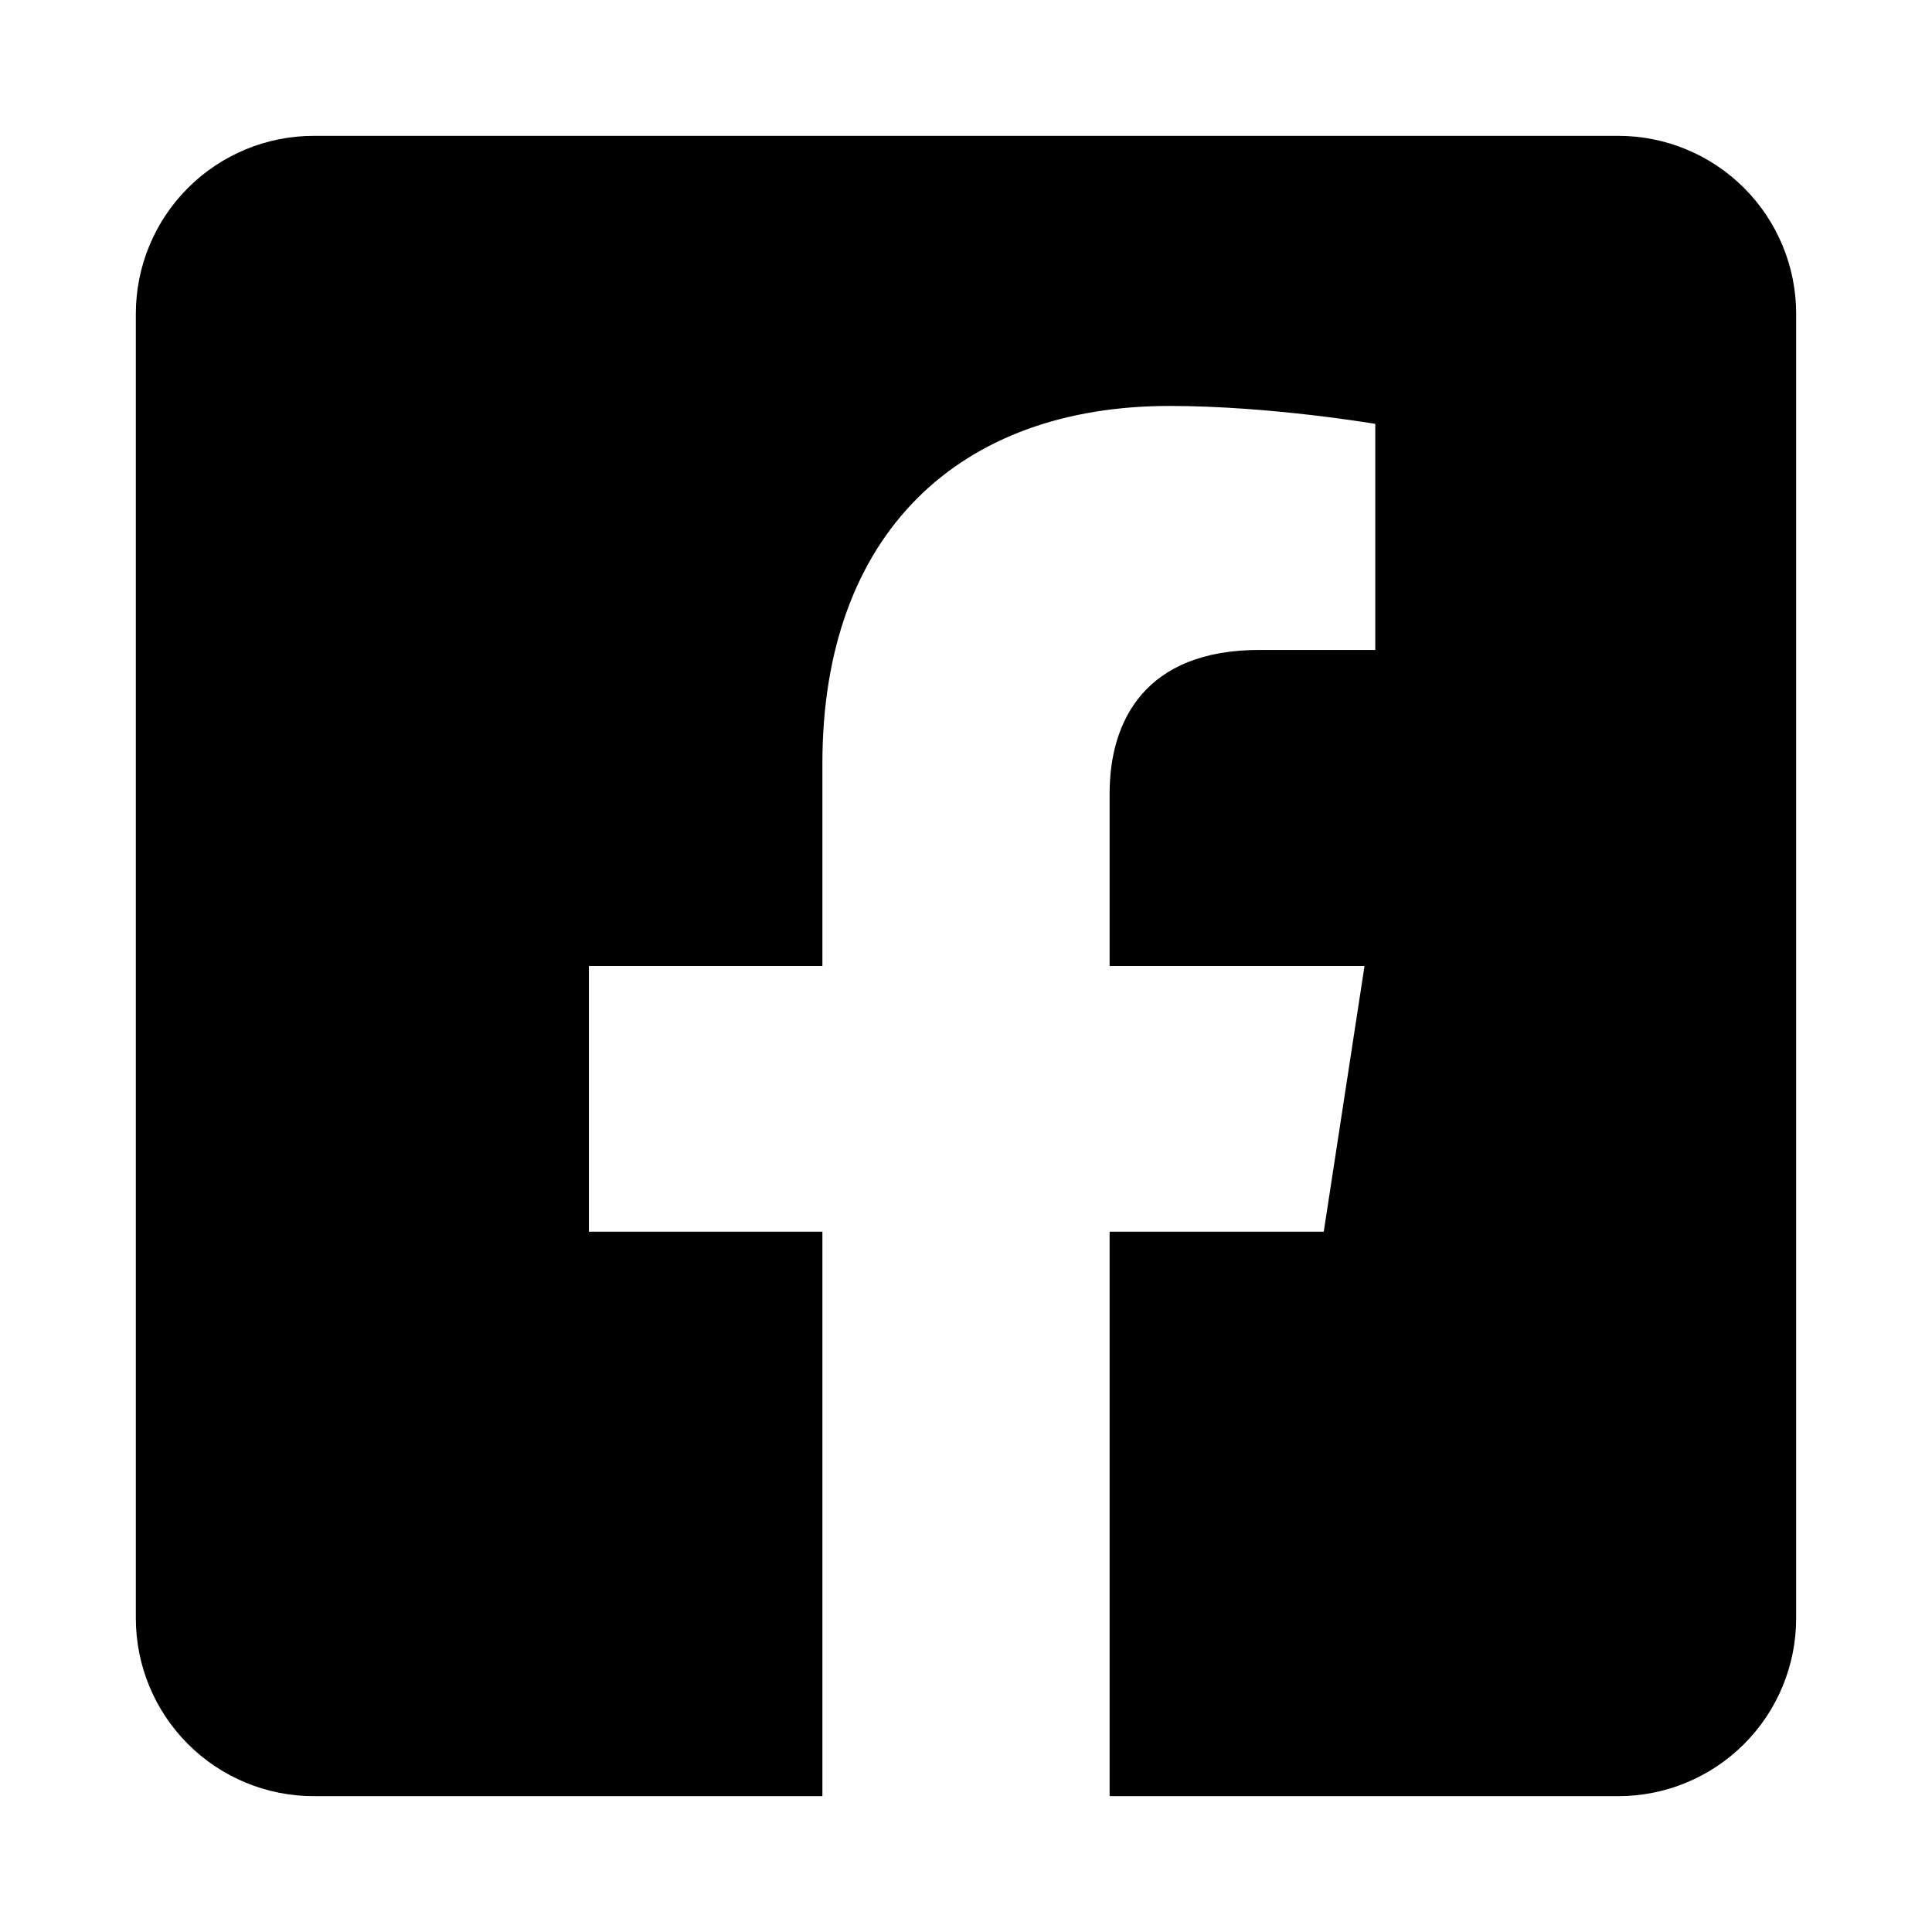
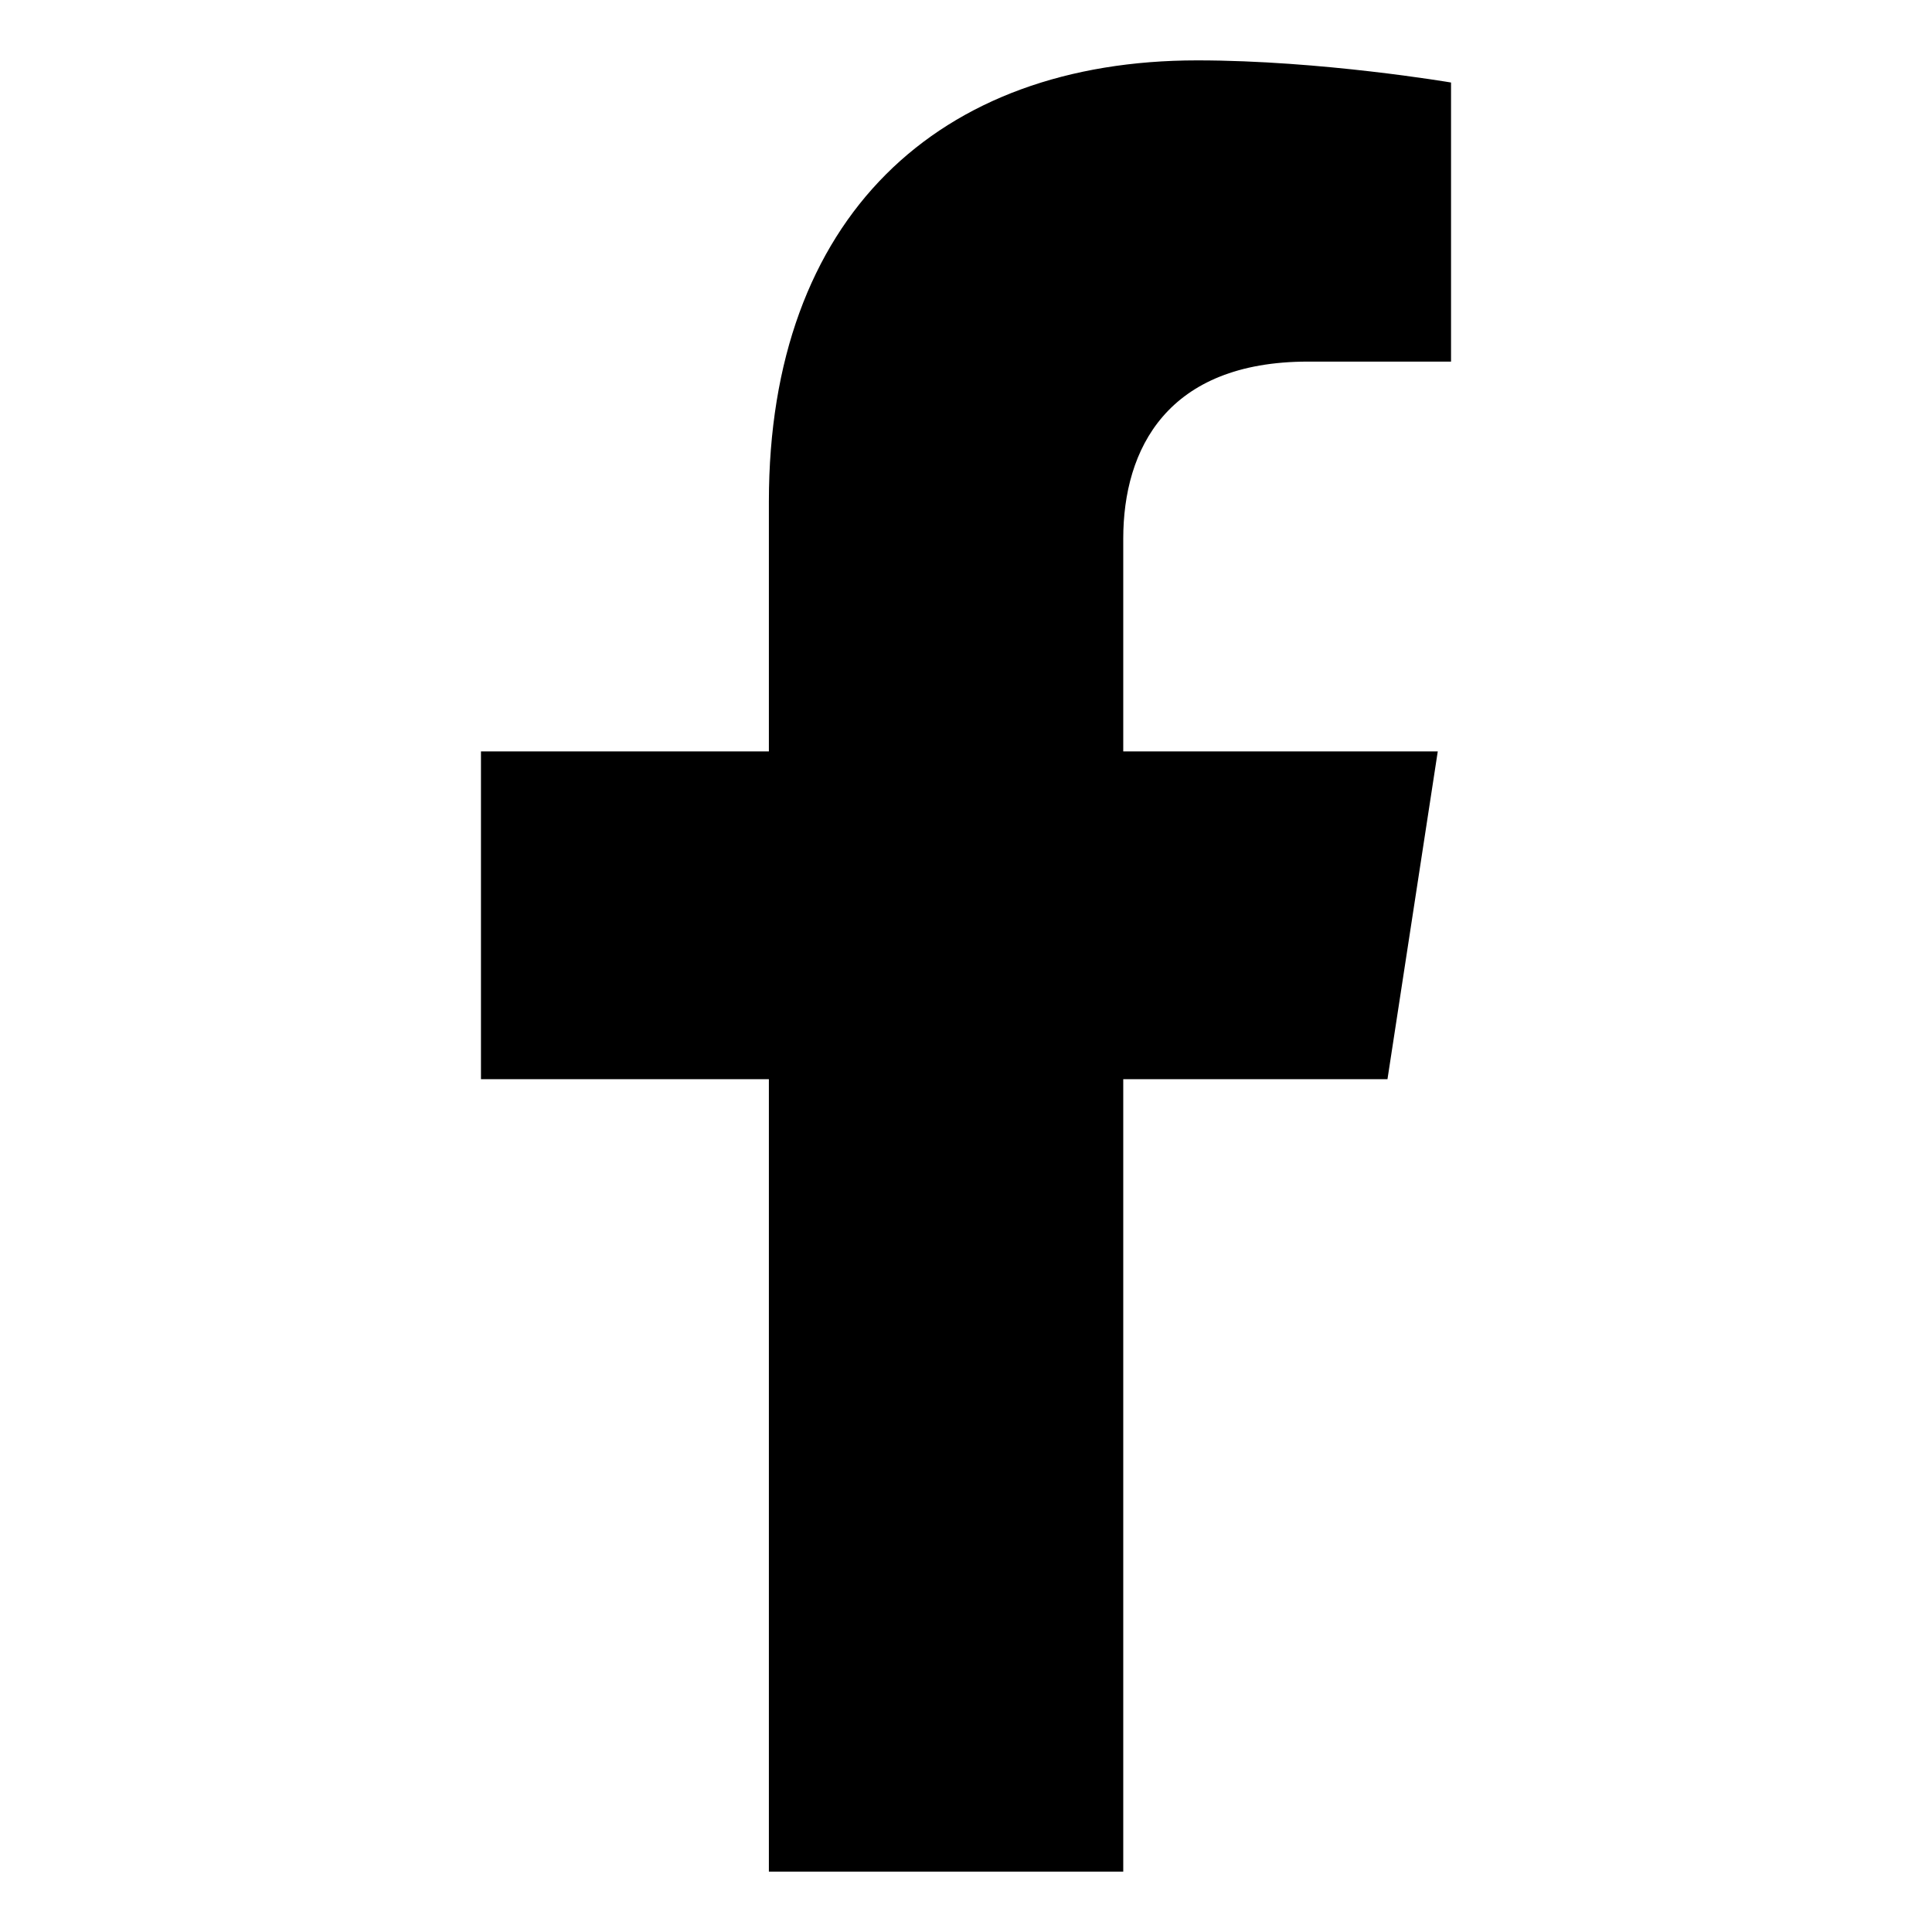
<svg xmlns="http://www.w3.org/2000/svg" fill="none" height="256" viewBox="0 0 256 256" width="256">
  <path d="m0 0h256v256h-256z" fill="#fff" />
-   <path d="m214.429 18h-172.858c-6.252 0-12.247 2.483-16.668 6.904s-6.904 10.416-6.904 16.668v172.858c0 6.251 2.483 12.247 6.904 16.667 4.42 4.421 10.416 6.904 16.668 6.904h67.4v-74.795h-30.938v-35.205h30.938v-26.832c0-30.52 18.17-47.379 45.999-47.379 13.327 0 27.264 2.377 27.264 2.377v29.955h-15.356c-15.13 0-19.849 9.389-19.849 19.02v22.859h33.776l-5.402 35.205h-28.374v74.795h67.4c6.251 0 12.247-2.483 16.667-6.904 4.421-4.42 6.904-10.416 6.904-16.667v-172.858c0-6.252-2.483-12.247-6.904-16.668-4.42-4.42-10.416-6.904-16.667-6.904z" fill="currentColor" />
+   <path d="m183.847 143 6.665-43.434h-41.676v-28.186c0-11.883 5.822-23.466 24.487-23.466h18.947v-36.98s-17.193-2.934-33.633-2.934c-34.321 0-56.756 20.803-56.756 58.462v33.103h-38.151v43.434h38.151v105h46.955v-105z" fill="currentColor" />
</svg>
